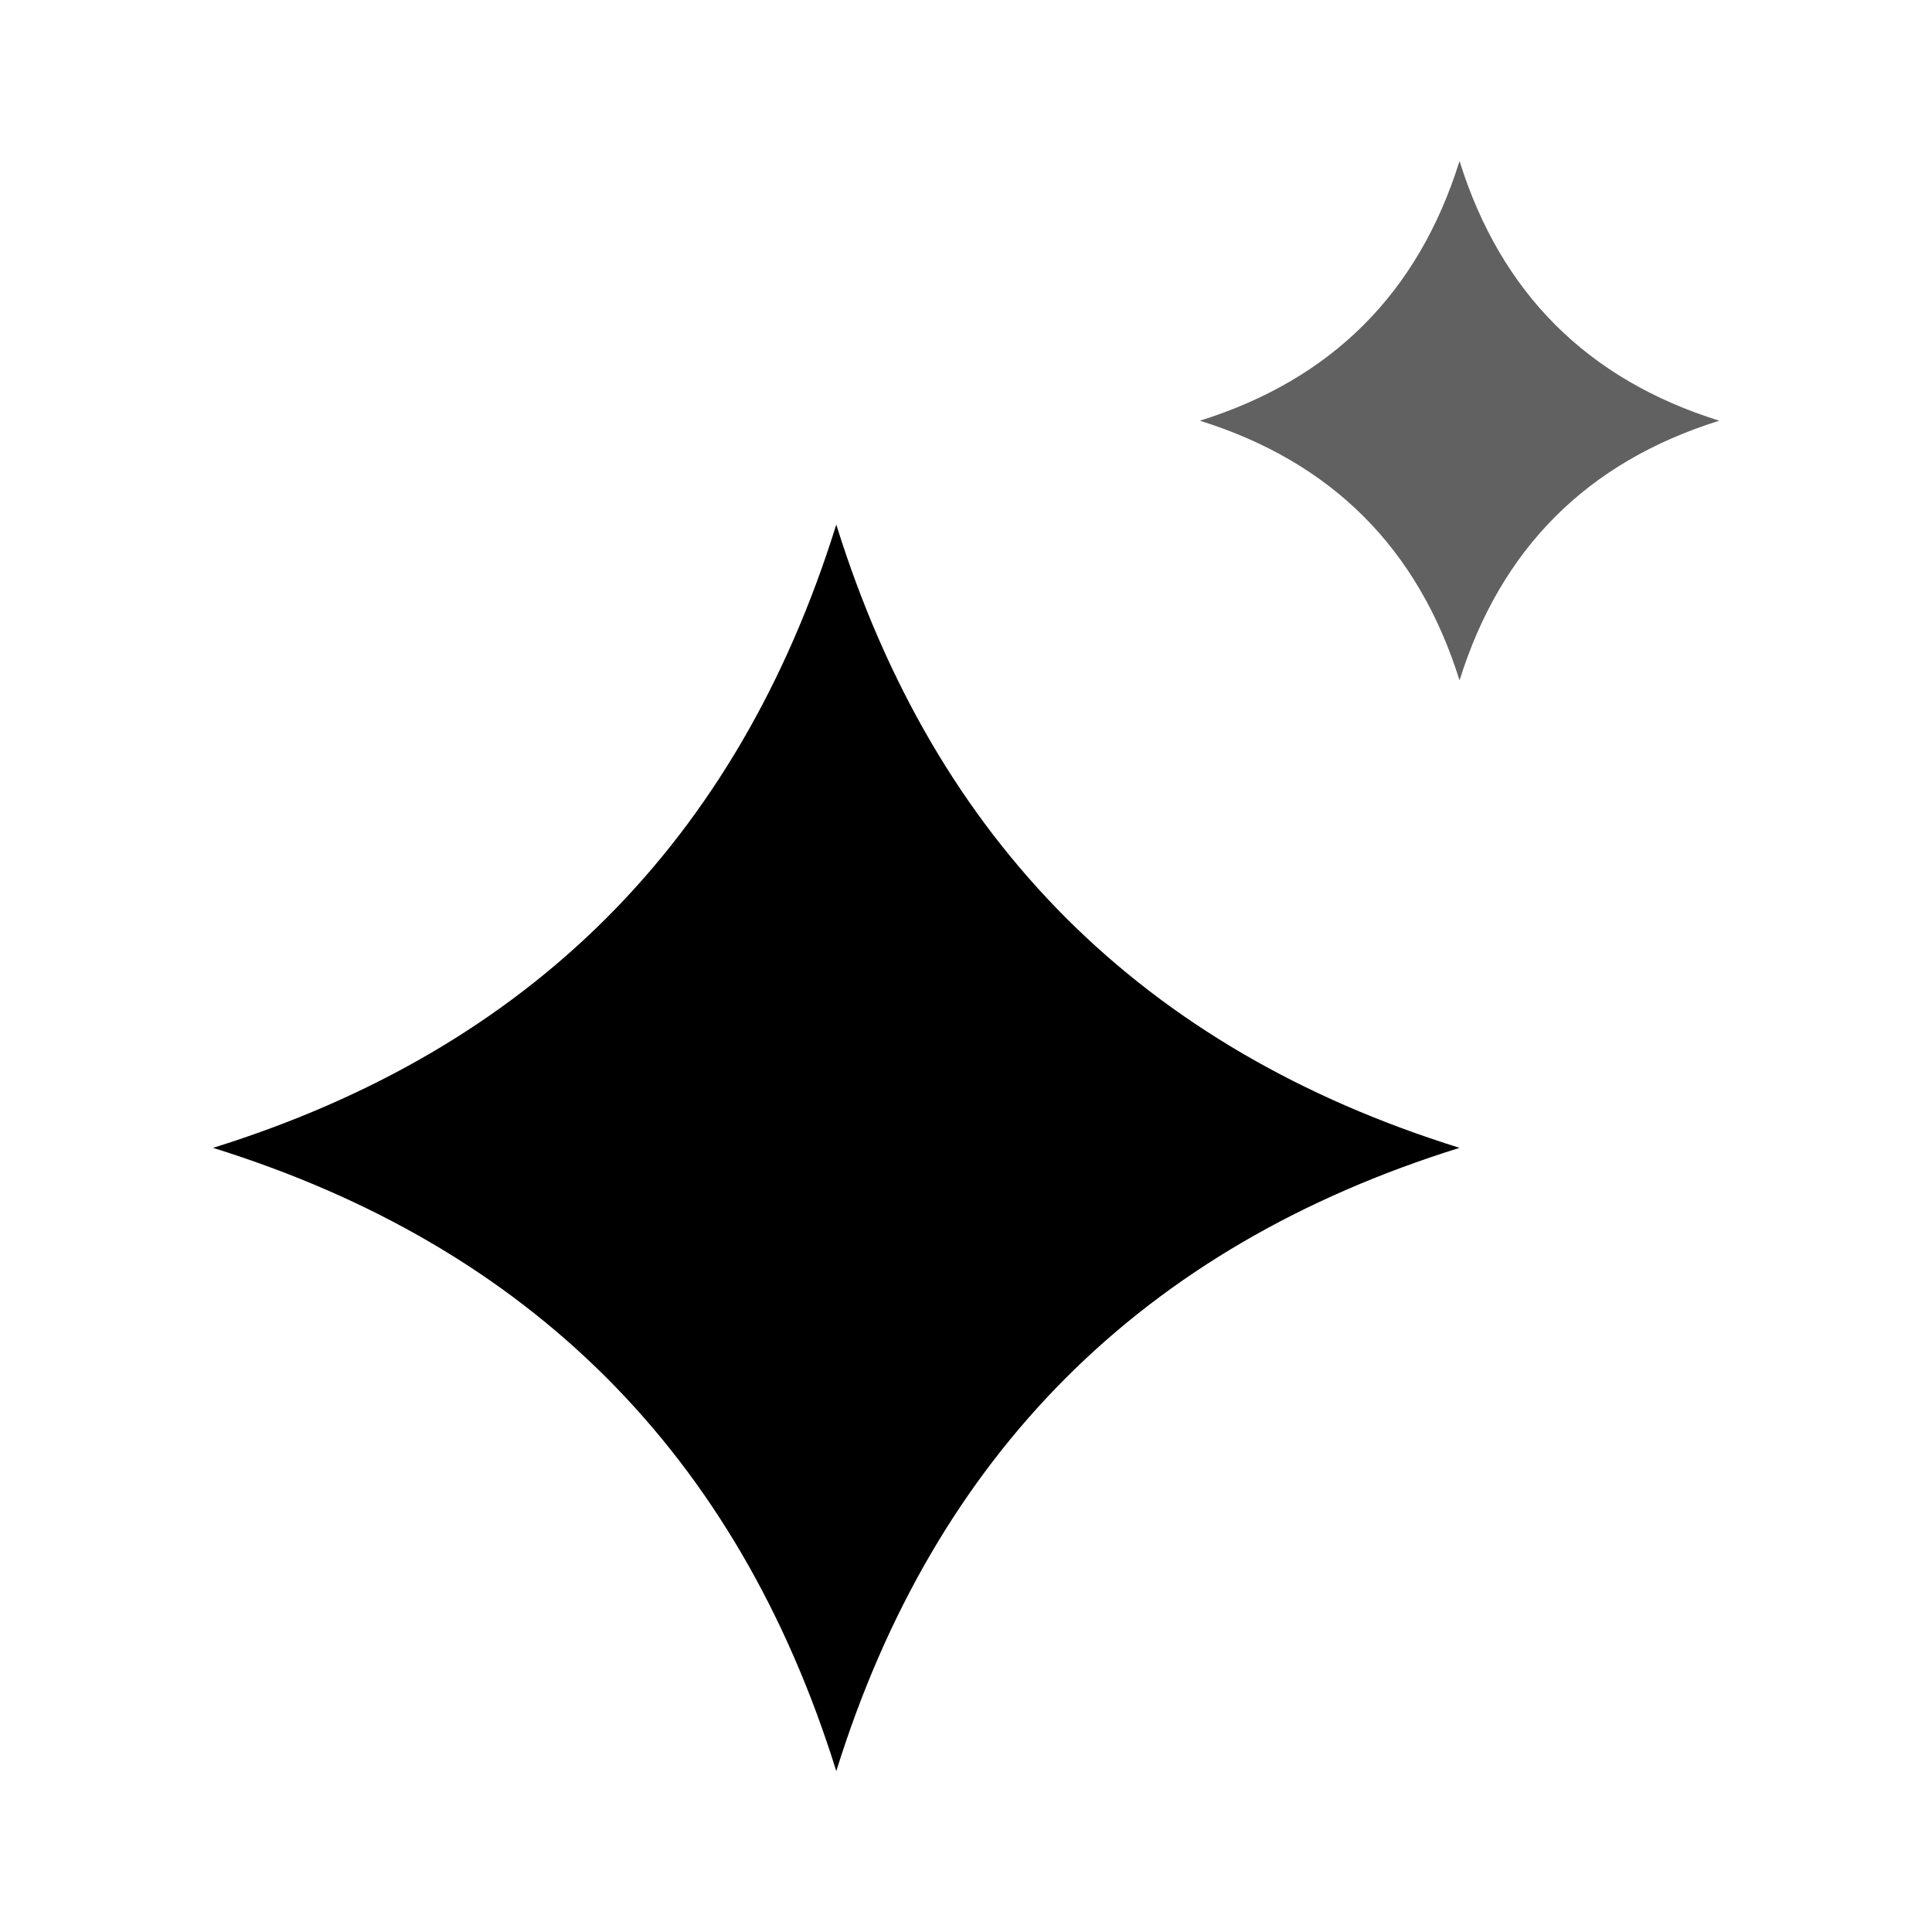
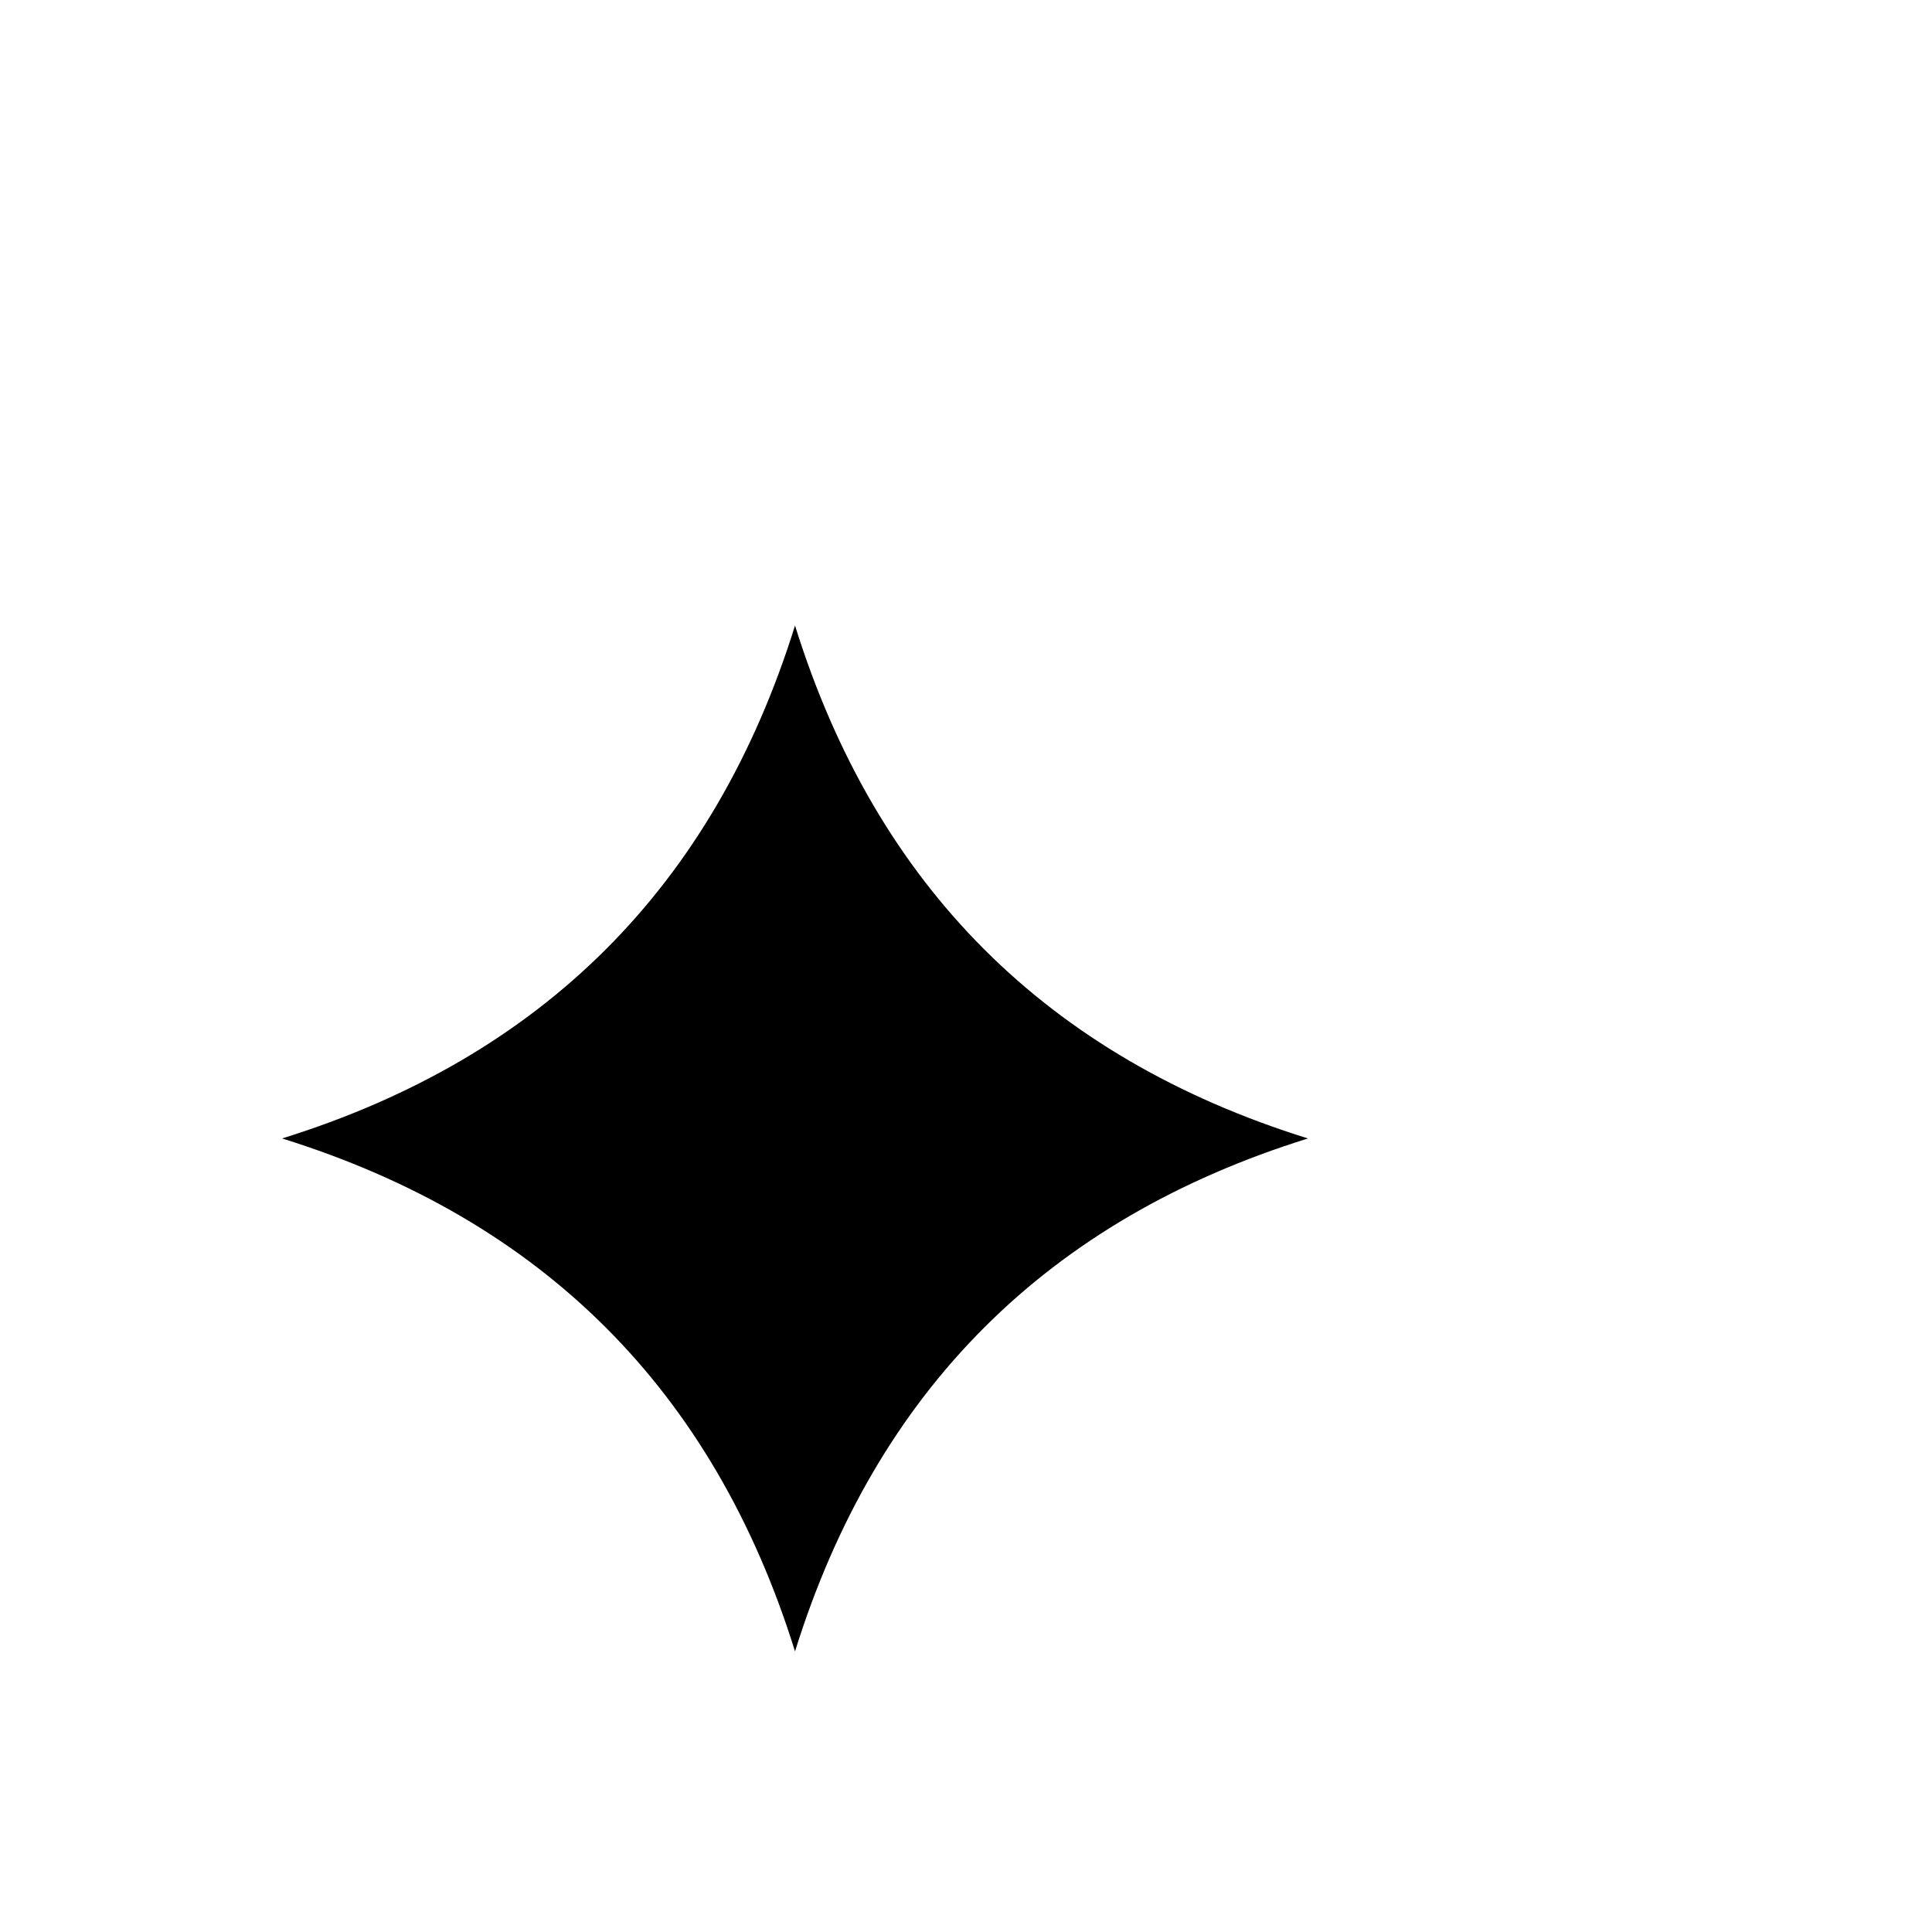
<svg xmlns="http://www.w3.org/2000/svg" viewBox="0 0 24 24" width="24" height="24">
-   <g transform="translate(-7.677 -8.323) scale(0.3226)" fill="currentColor">
+   <g transform="translate(12 12) scale(0.1831) translate(-64 -64) translate(64 67) scale(1.45) translate(-64 -64)" fill="currentColor">
    <path d="M56 46 Q61.7 64.3 80 70 Q61.7 75.7 56 94 Q50.3 75.7 32 70 Q50.3 64.3 56 46 Z" />
-     <path opacity=".62" d="M80 32 Q82.38 39.62 90 42 Q82.38 44.38 80 52 Q77.62 44.38 70 42 Q77.62 39.62 80 32 Z" />
  </g>
</svg>
